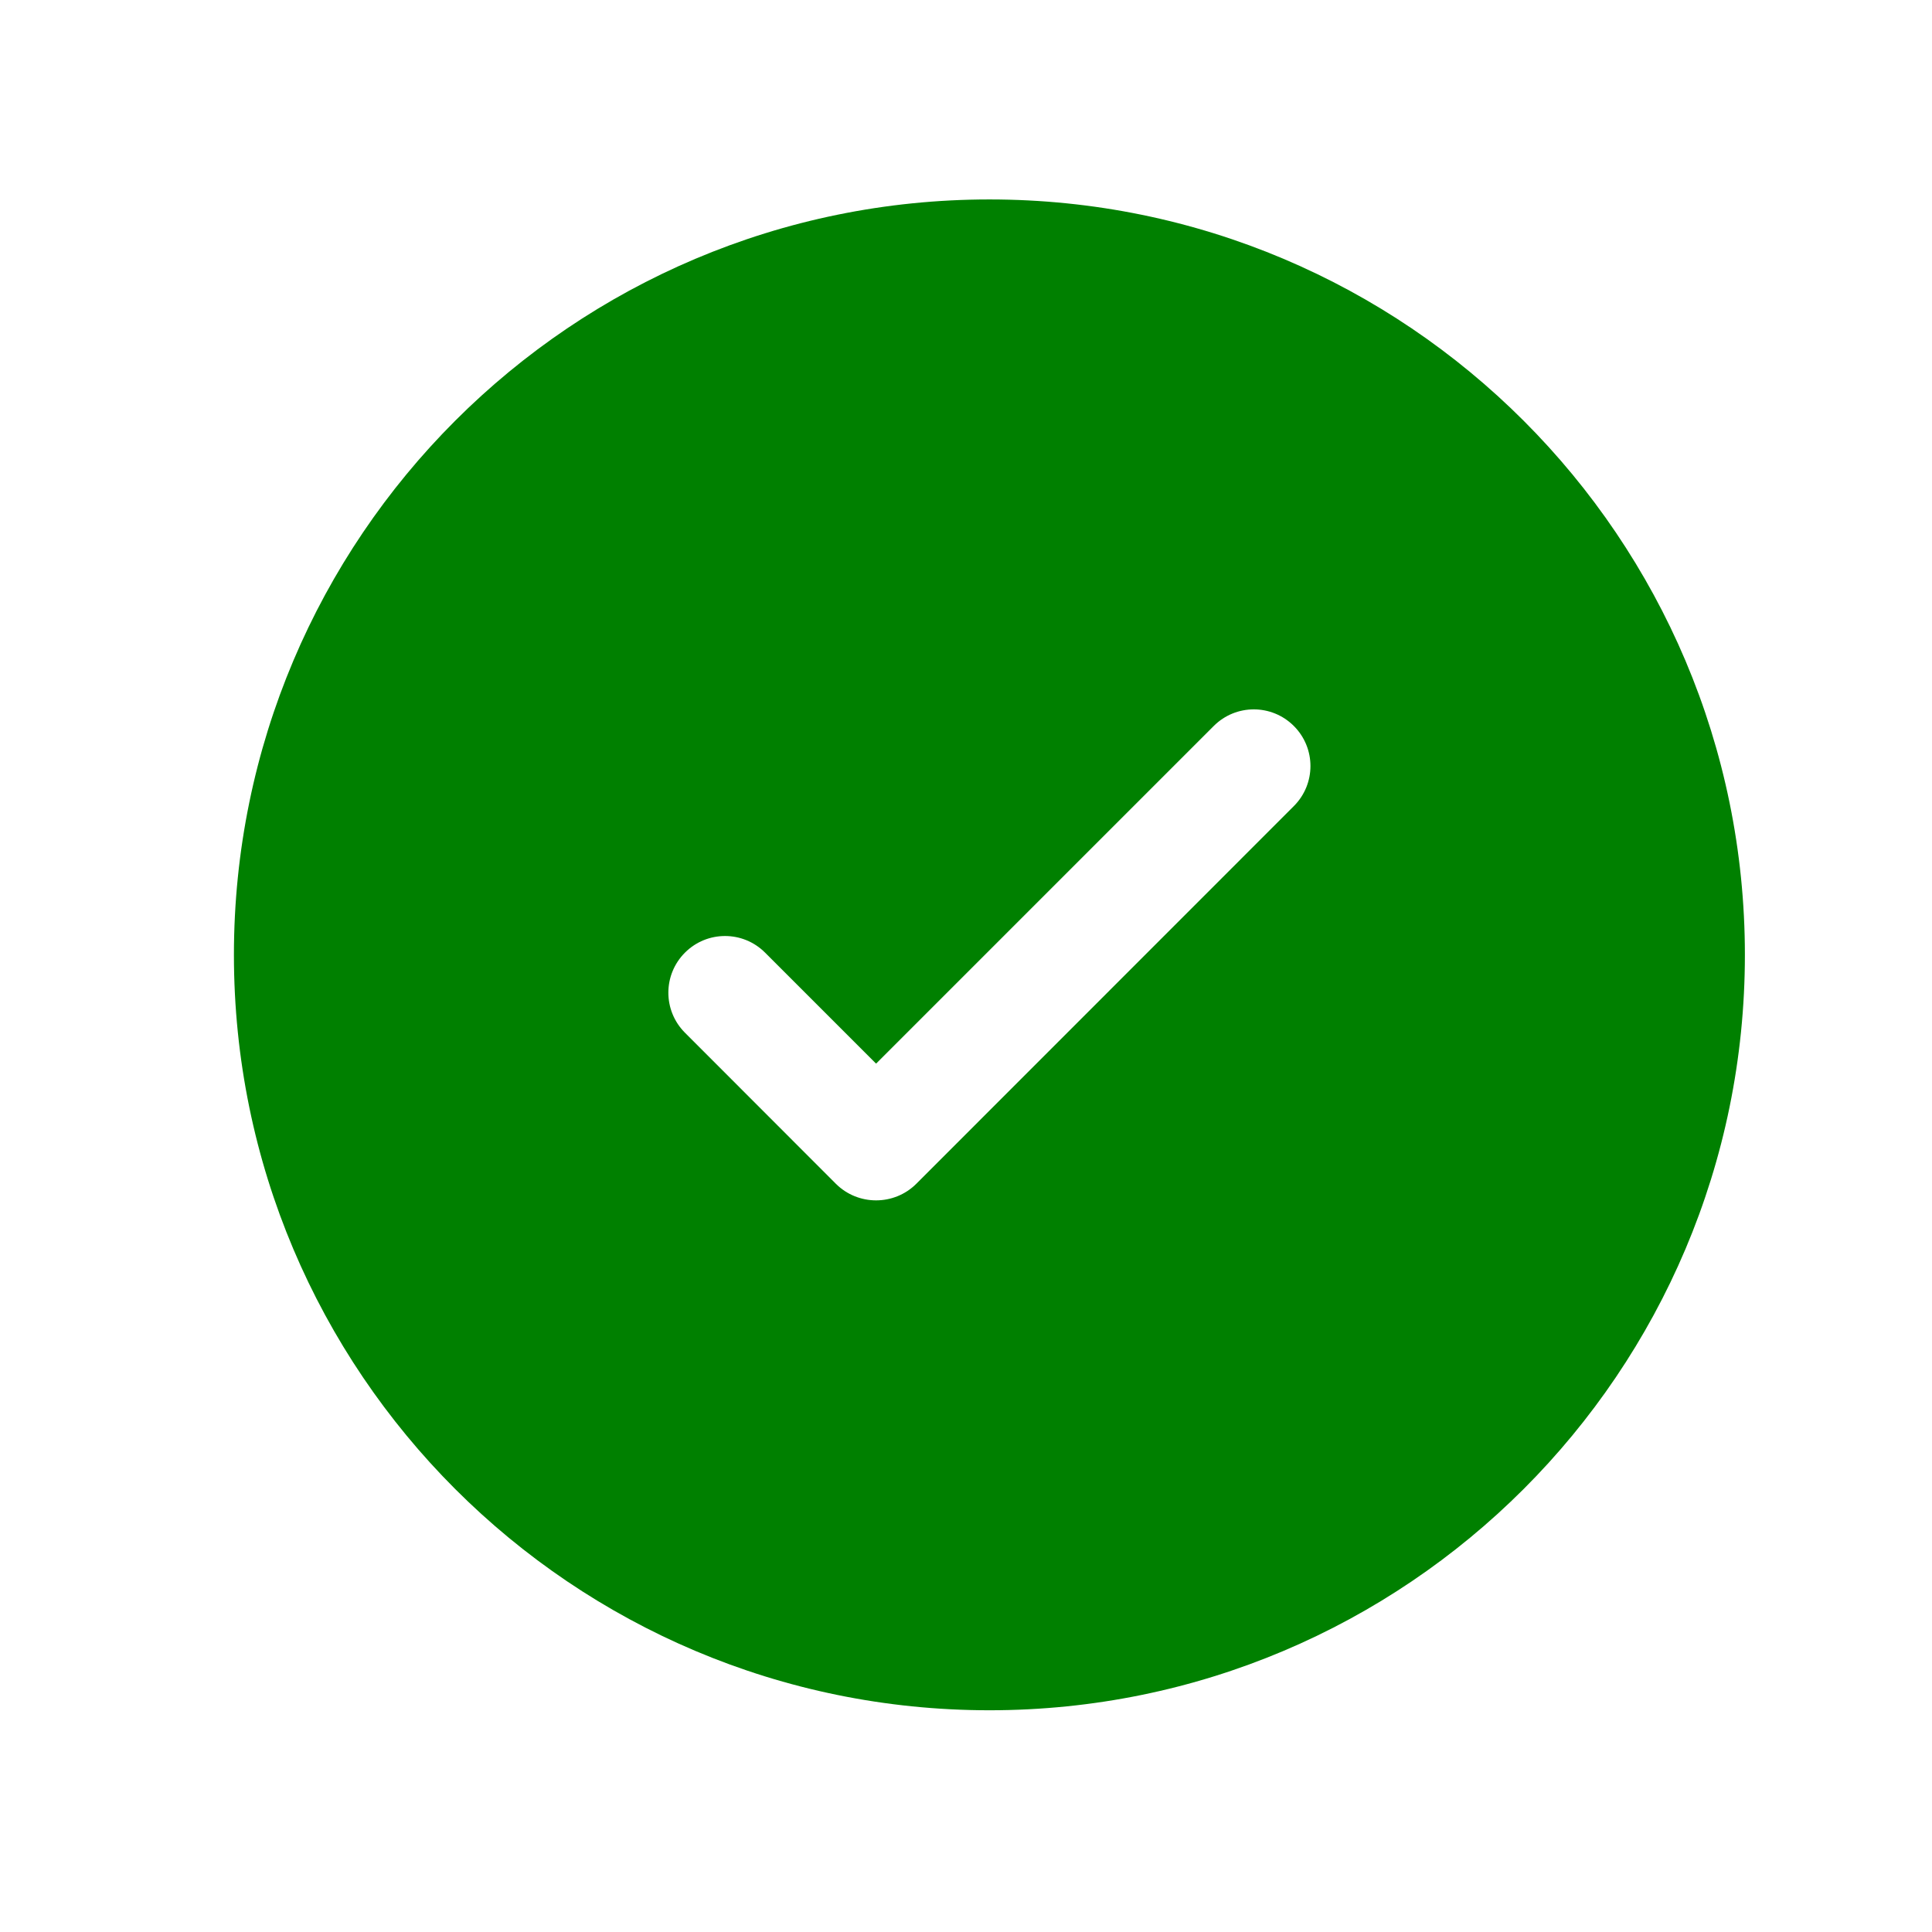
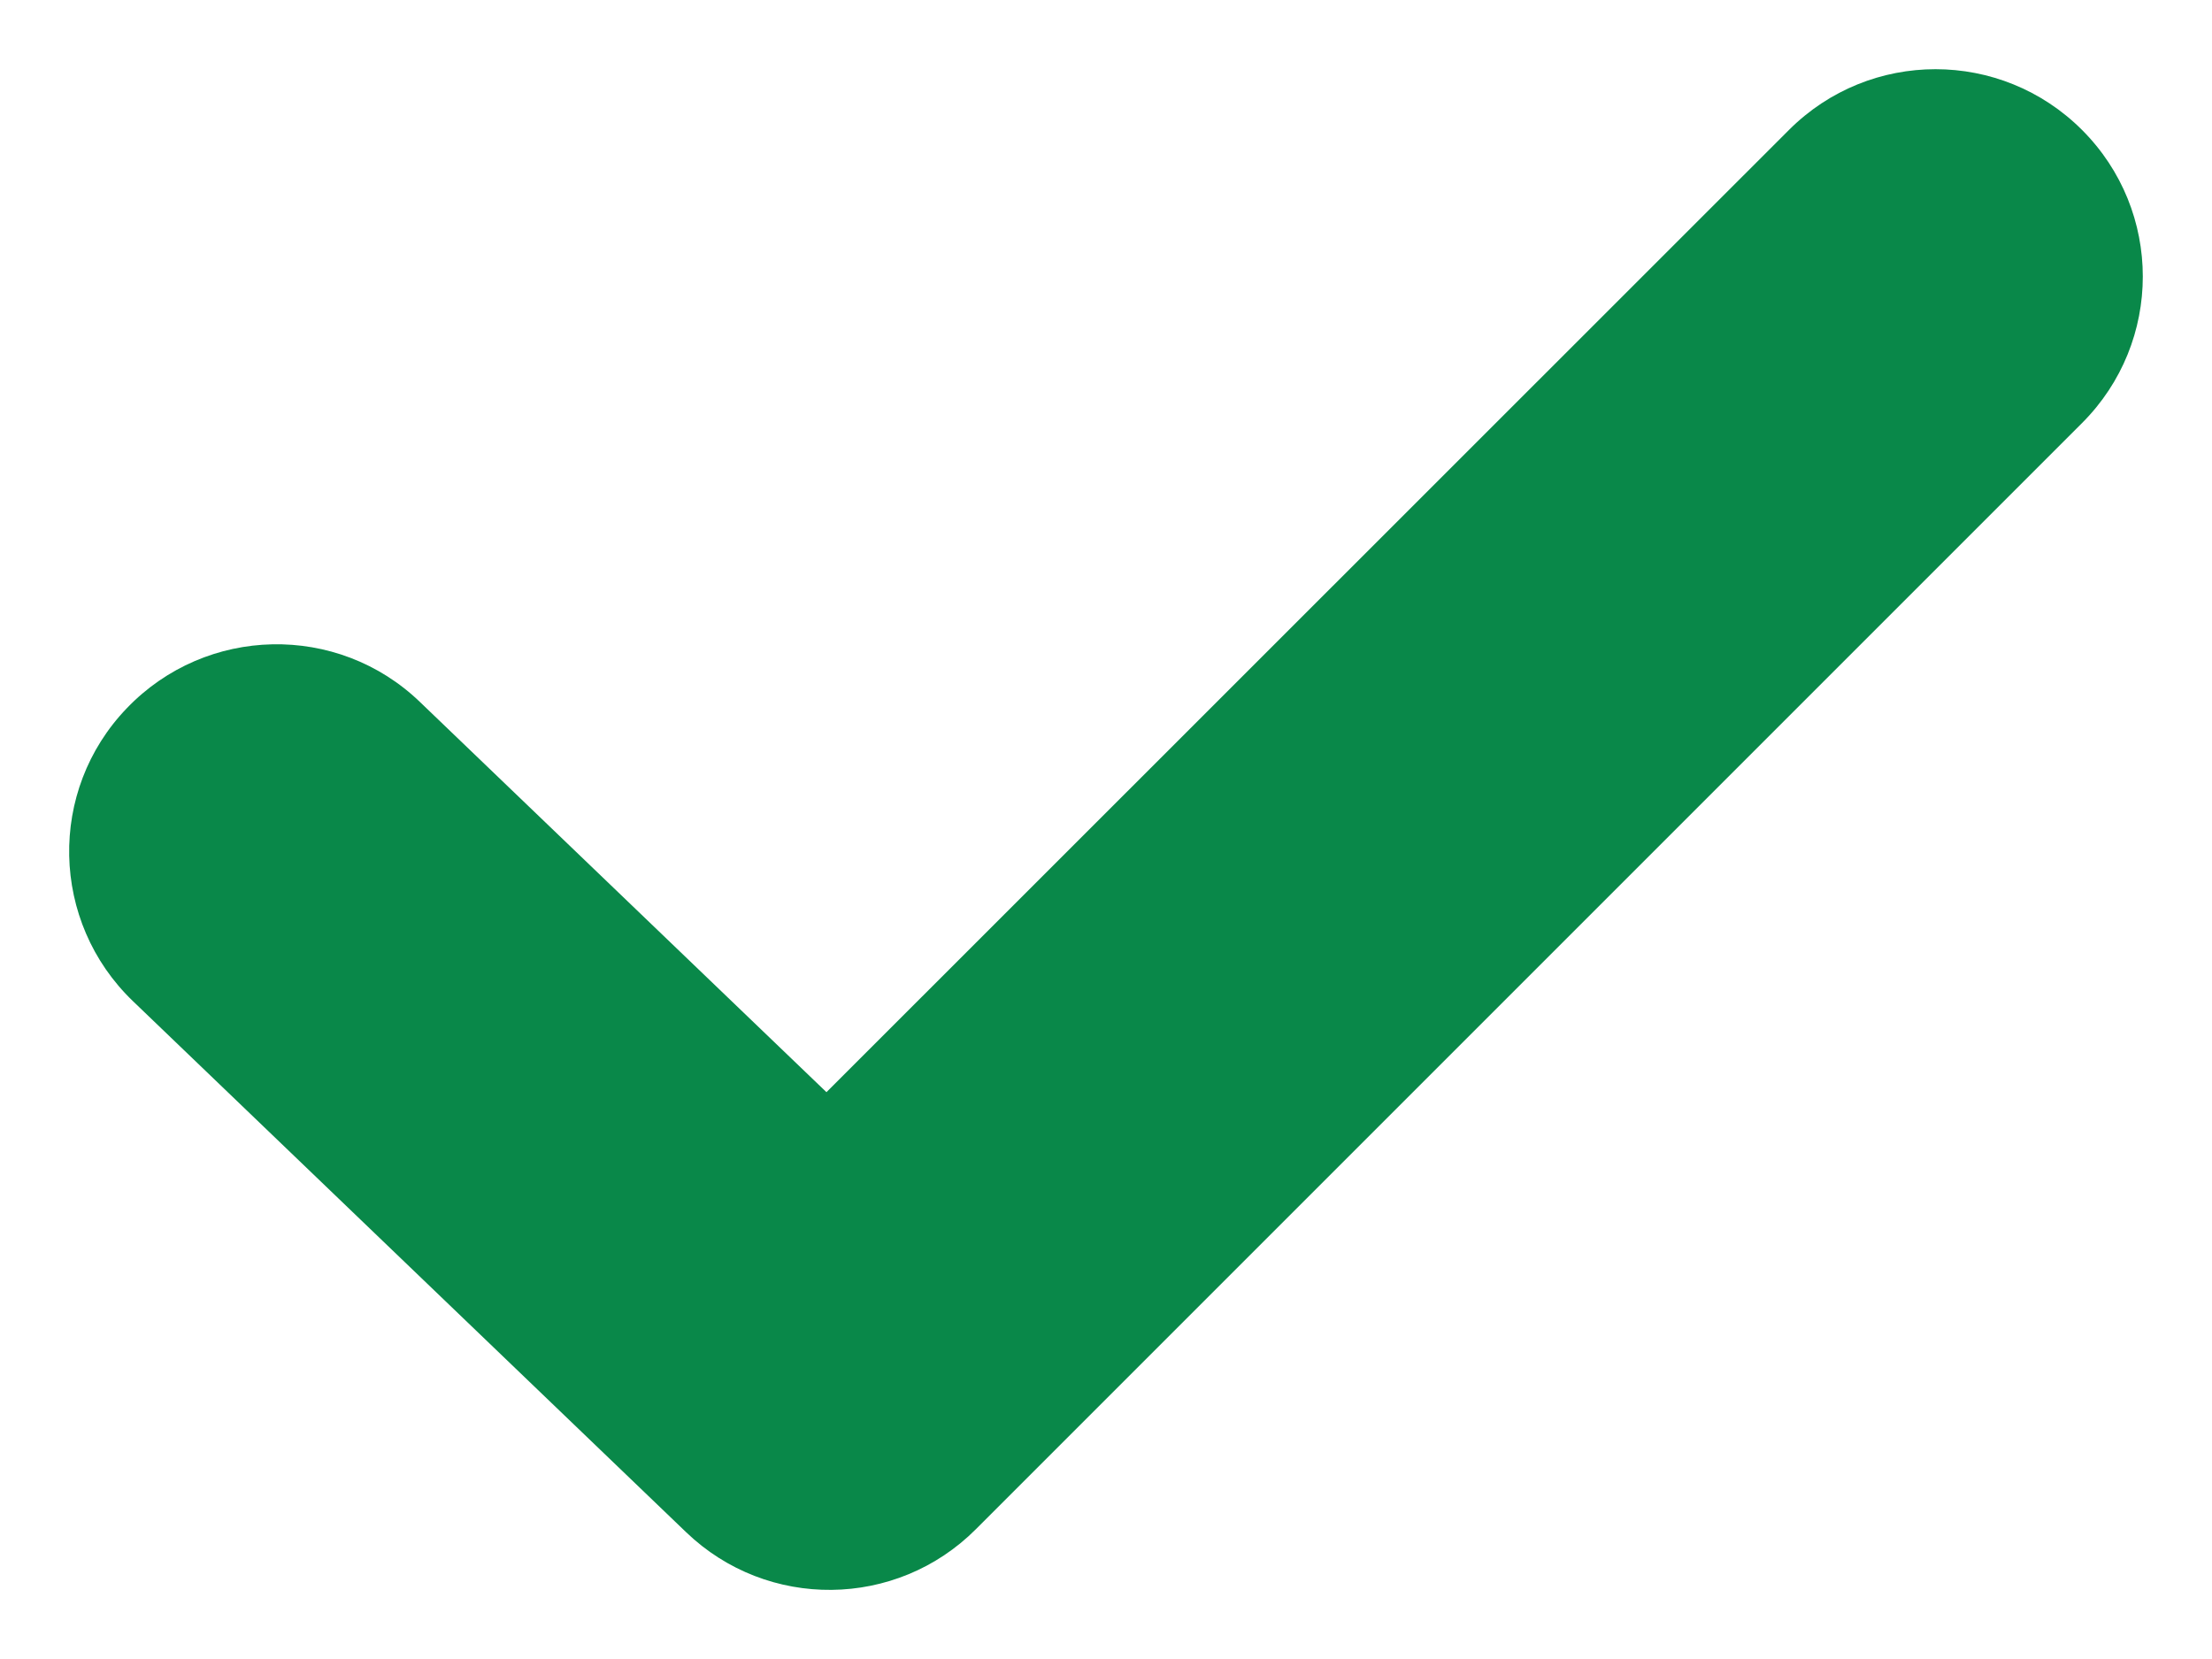
- <svg xmlns="http://www.w3.org/2000/svg" width="14" height="14" viewBox="0 0 13 13" fill="none">
-   <path fill-rule="evenodd" clip-rule="evenodd" d="M11.741 6.425C11.741 9.233 9.465 11.508 6.658 11.508C3.85 11.508 1.574 9.233 1.574 6.425C1.574 3.618 3.85 1.342 6.658 1.342C9.465 1.342 11.741 3.618 11.741 6.425ZM8.706 4.885C8.855 5.034 8.855 5.275 8.706 5.424L6.165 7.966C6.016 8.114 5.774 8.114 5.625 7.966L4.609 6.949C4.46 6.8 4.46 6.559 4.609 6.41C4.758 6.261 4.999 6.261 5.148 6.41L5.895 7.157L7.031 6.021L8.167 4.885C8.316 4.736 8.557 4.736 8.706 4.885Z" fill="#008000" />
+ <svg xmlns="http://www.w3.org/2000/svg" width="8" height="6" viewBox="0 0 8 6" fill="none">
+   <path d="M7.53 0.47C7.823 0.763 7.823 1.237 7.53 1.53L3.53 5.53C3.242 5.819 2.775 5.824 2.481 5.541L0.481 3.621C0.182 3.334 0.172 2.859 0.459 2.561C0.746 2.262 1.221 2.252 1.519 2.539L2.989 3.95L6.47 0.47C6.763 0.177 7.237 0.177 7.53 0.47Z" fill="#098849" />
</svg>
